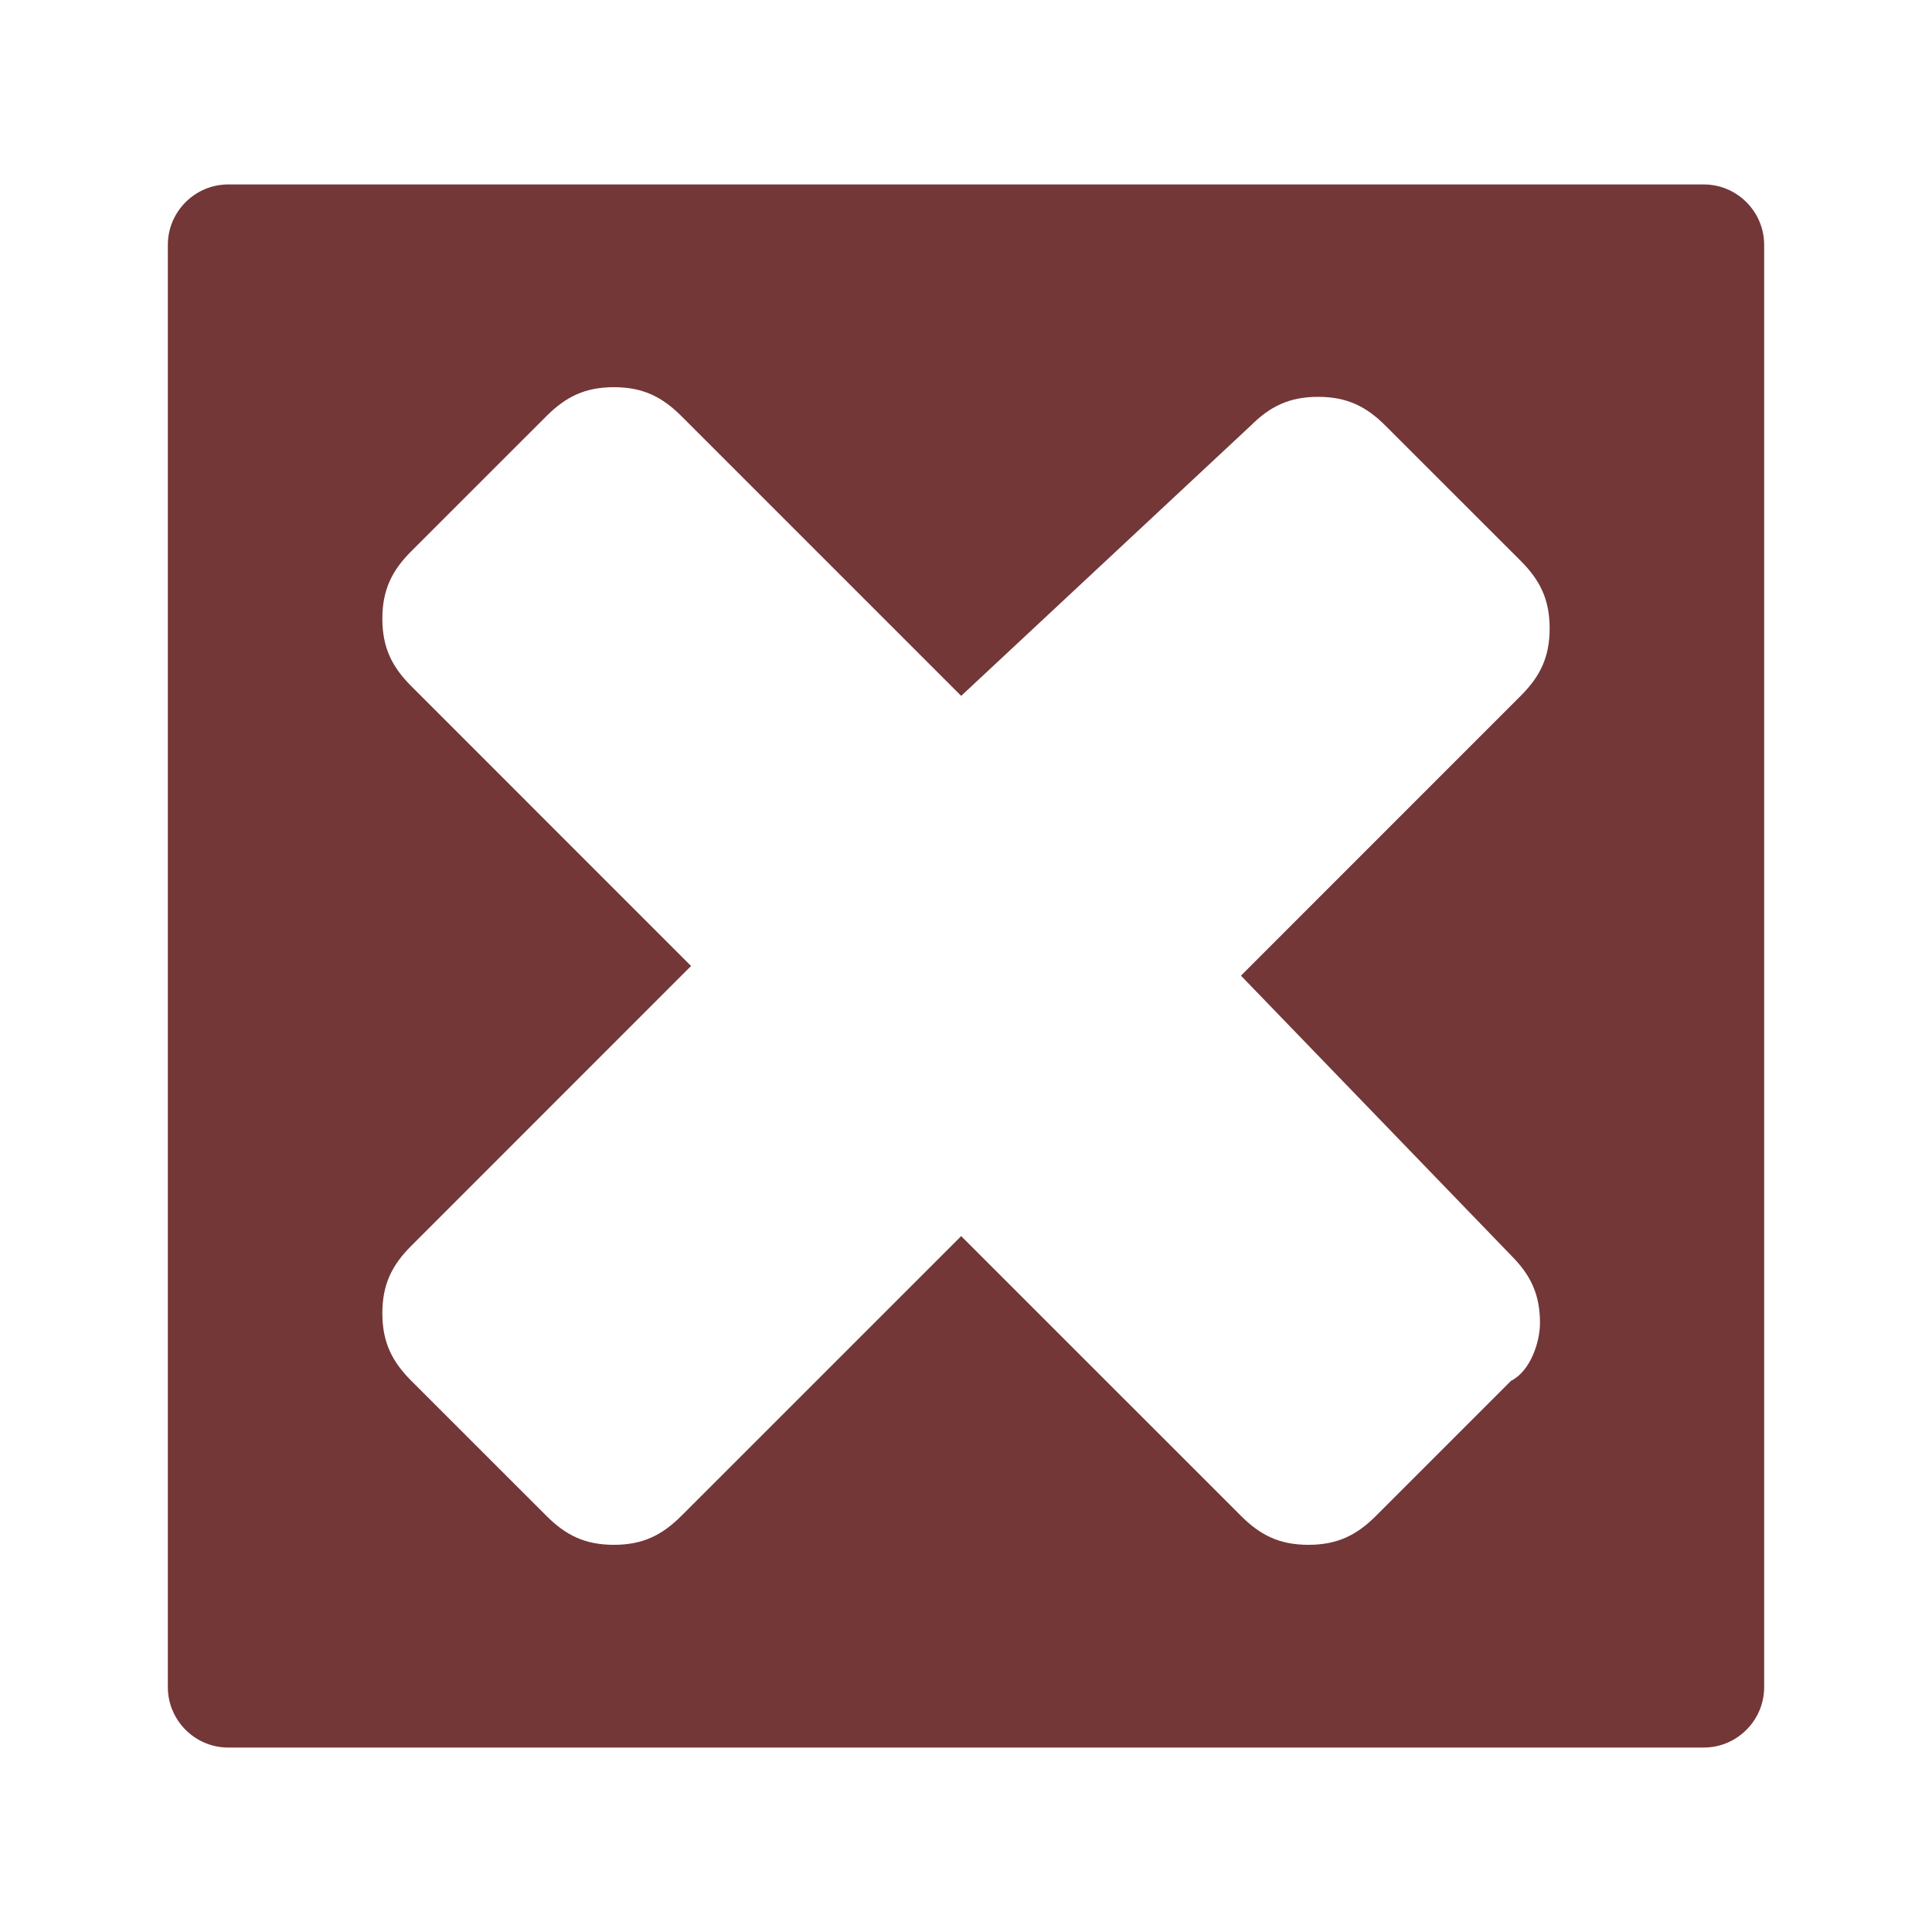
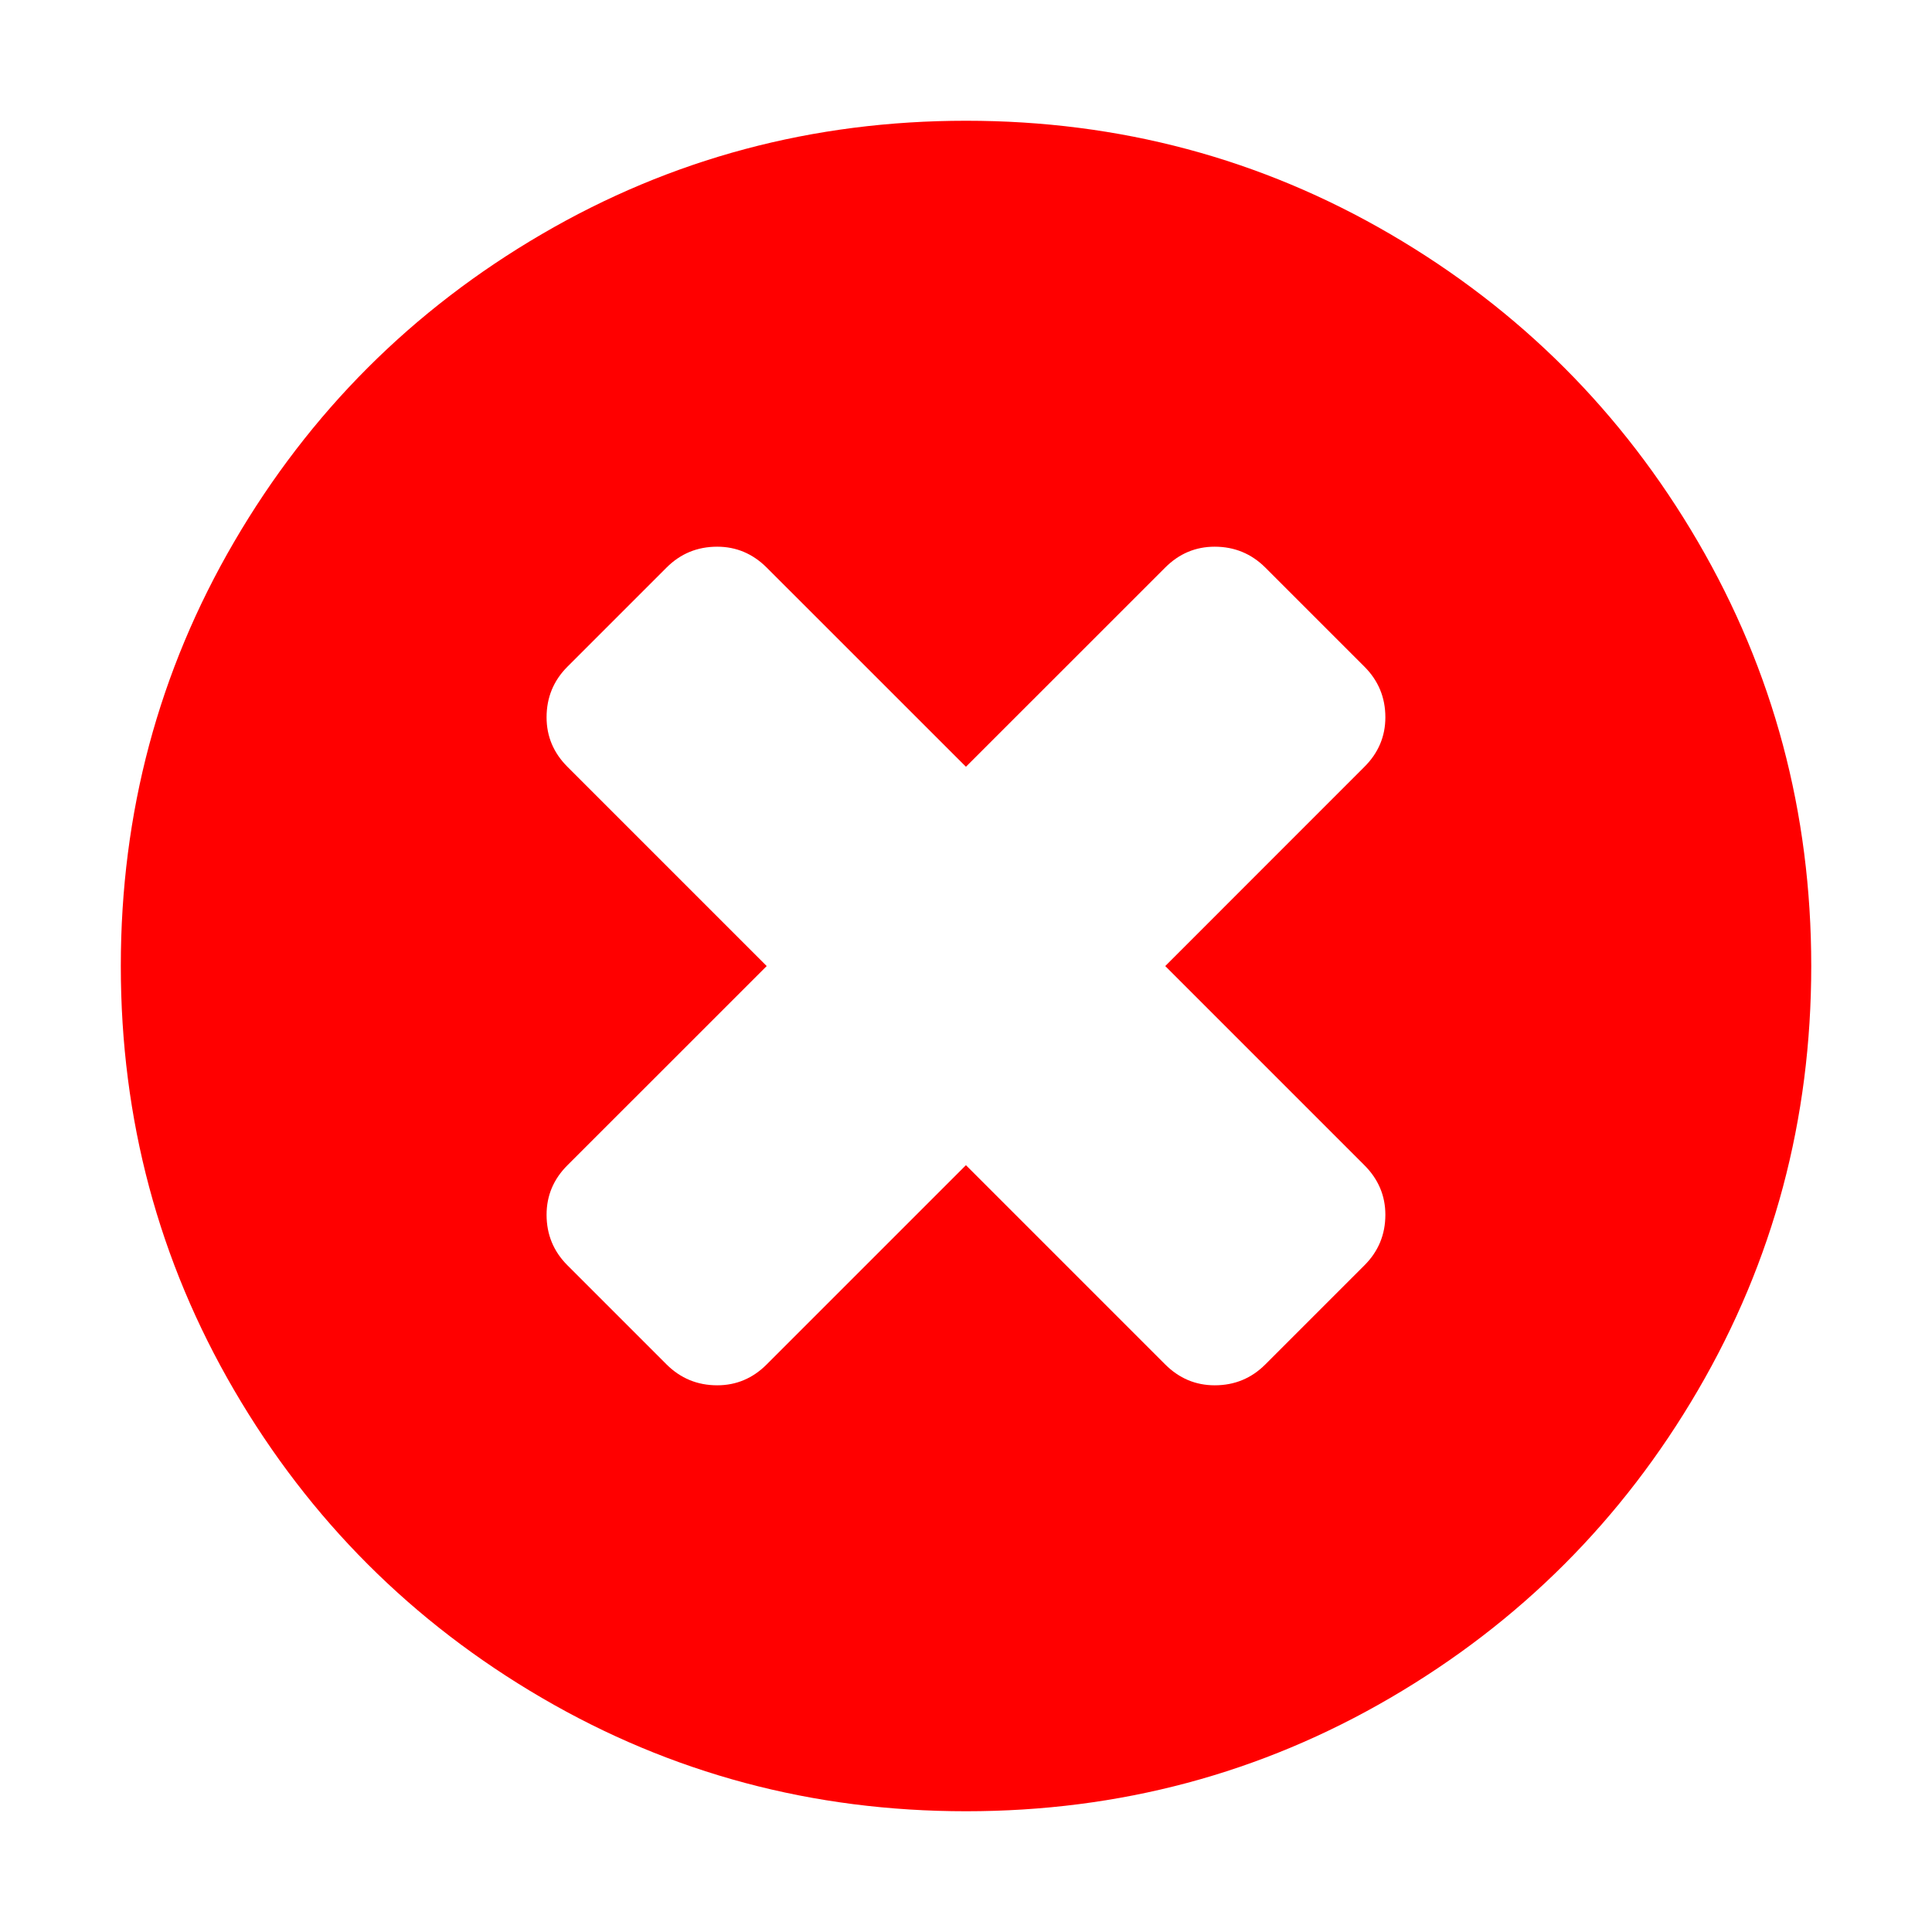
- <svg xmlns="http://www.w3.org/2000/svg" viewBox="0 0 32 32">
-   <path d="M28.219 3.055H3.78c-.55 0-1 .45-1 1v23.89c0 .55.45 1 1 1h24.44c.55 0 1-.45 1-1V4.055c0-.55-.45-1-1-1zm-3.191 17.738c.32.32.479.64.479 1.119 0 .32-.16.799-.48.959l-2.236 2.236c-.32.32-.64.48-1.119.48-.48 0-.799-.16-1.118-.48l-4.634-4.633-4.634 4.633c-.32.32-.639.48-1.118.48-.48 0-.799-.16-1.118-.48l-2.237-2.236c-.32-.32-.48-.64-.48-1.119 0-.48.16-.799.48-1.118L11.446 16l-4.633-4.634c-.32-.32-.48-.639-.48-1.118 0-.48.16-.799.48-1.119L9.05 6.893c.32-.32.639-.48 1.118-.48.48 0 .799.16 1.119.48l4.633 4.633 4.794-4.474c.32-.32.639-.479 1.118-.479.48 0 .799.16 1.118.48l2.237 2.236c.32.32.48.64.48 1.119s-.16.799-.48 1.118l-4.633 4.634 4.474 4.633z" fill="#733737" />
+ <svg xmlns="http://www.w3.org/2000/svg" height="32" viewBox="0 0 32 32" width="32">
+   <path d="m28.123 8.973c-1.252-2.145-2.95-3.843-5.095-5.095-2.145-1.252-4.487-1.878-7.027-1.878-2.54 0-4.883.626-7.027 1.878-2.145 1.252-3.843 2.95-5.095 5.095-1.252 2.145-1.878 4.488-1.878 7.027 0 2.54.626 4.882 1.878 7.027 1.252 2.145 2.95 3.843 5.095 5.095 2.145 1.252 4.487 1.878 7.027 1.878 2.54 0 4.883-.626 7.027-1.878 2.145-1.252 3.843-2.95 5.095-5.095 1.252-2.145 1.877-4.488 1.877-7.027 0-2.54-.626-4.883-1.877-7.027zm-5.524 10.327c.231.231.347.505.347.82 0 .328-.116.608-.347.838l-1.641 1.641c-.231.231-.51.346-.839.346-.316 0-.59-.116-.82-.346l-3.3-3.3-3.3 3.3c-.231.231-.504.346-.82.346-.328 0-.608-.116-.839-.346l-1.641-1.641c-.231-.231-.346-.51-.346-.838 0-.316.115-.59.346-.82l3.3-3.299-3.3-3.3c-.231-.231-.346-.504-.346-.82 0-.328.115-.608.346-.839l1.641-1.641c.231-.231.51-.346.839-.346.316 0 .589.116.82.346l3.3 3.299 3.3-3.299c.23-.231.504-.346.82-.346.328 0 .608.116.839.346l1.641 1.641c.231.231.347.51.347.839 0 .316-.116.59-.347.82l-3.299 3.3z" fill="#f00" stroke-width="2.333" />
</svg>
